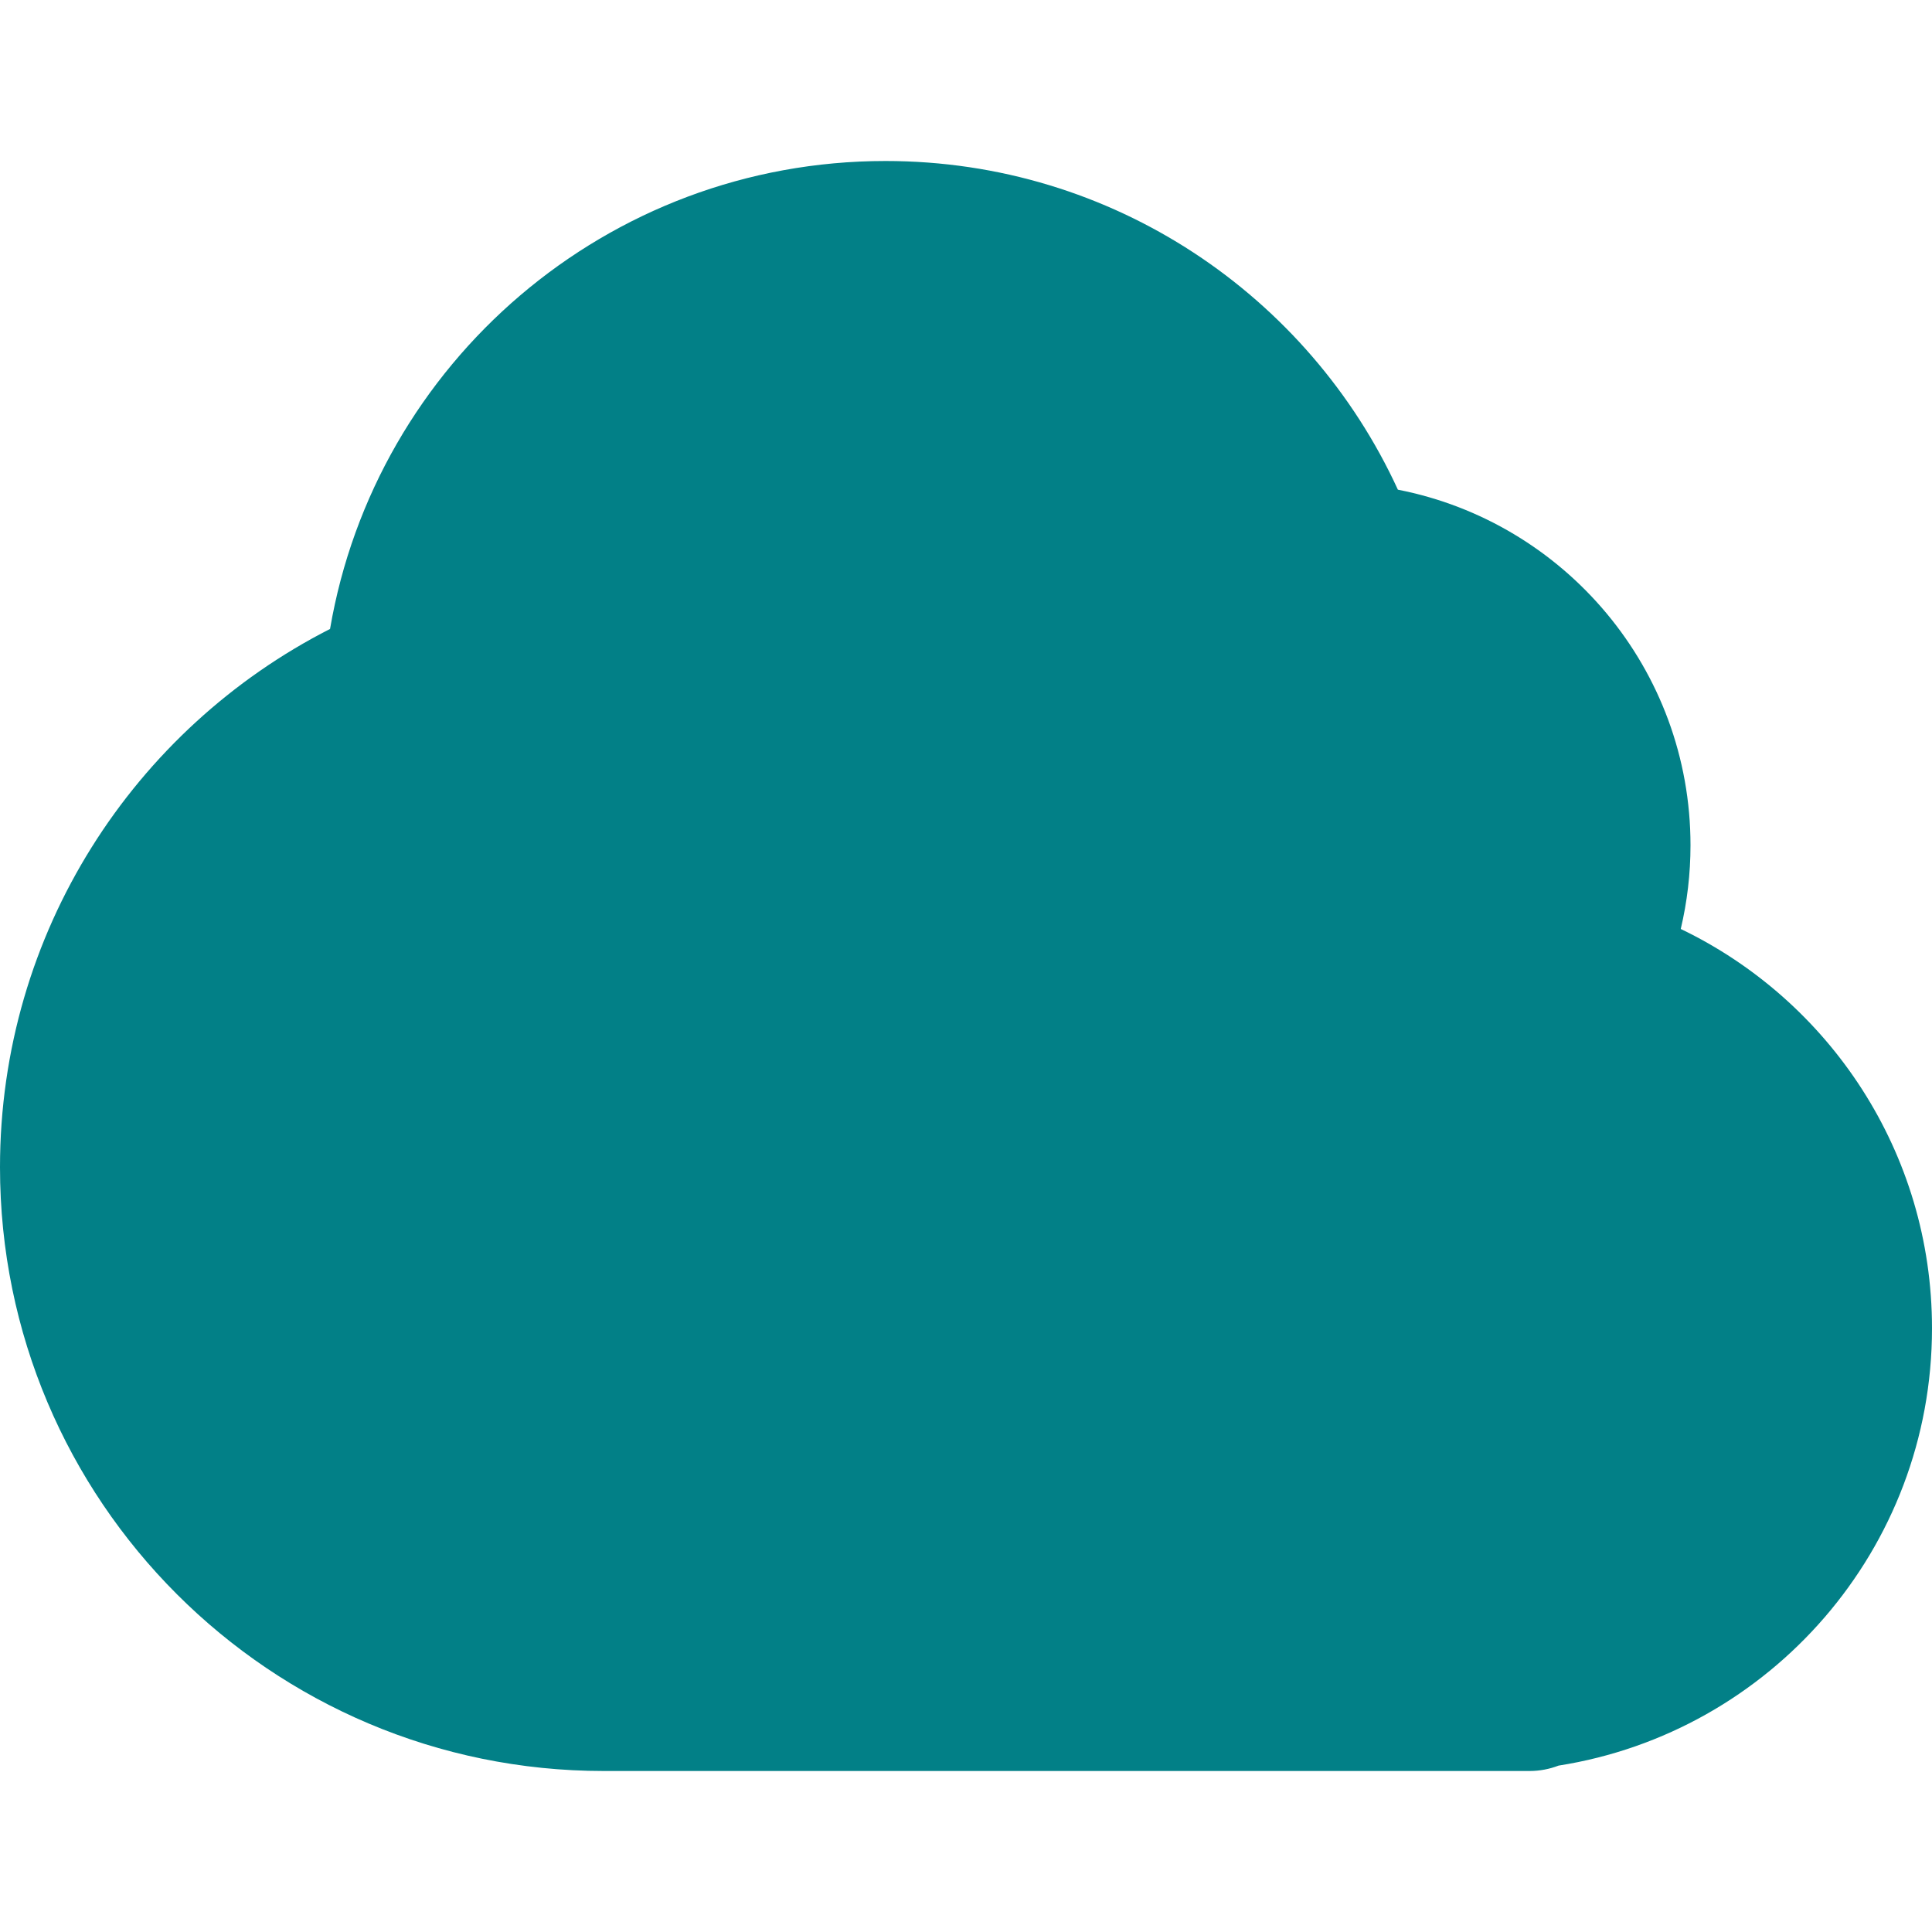
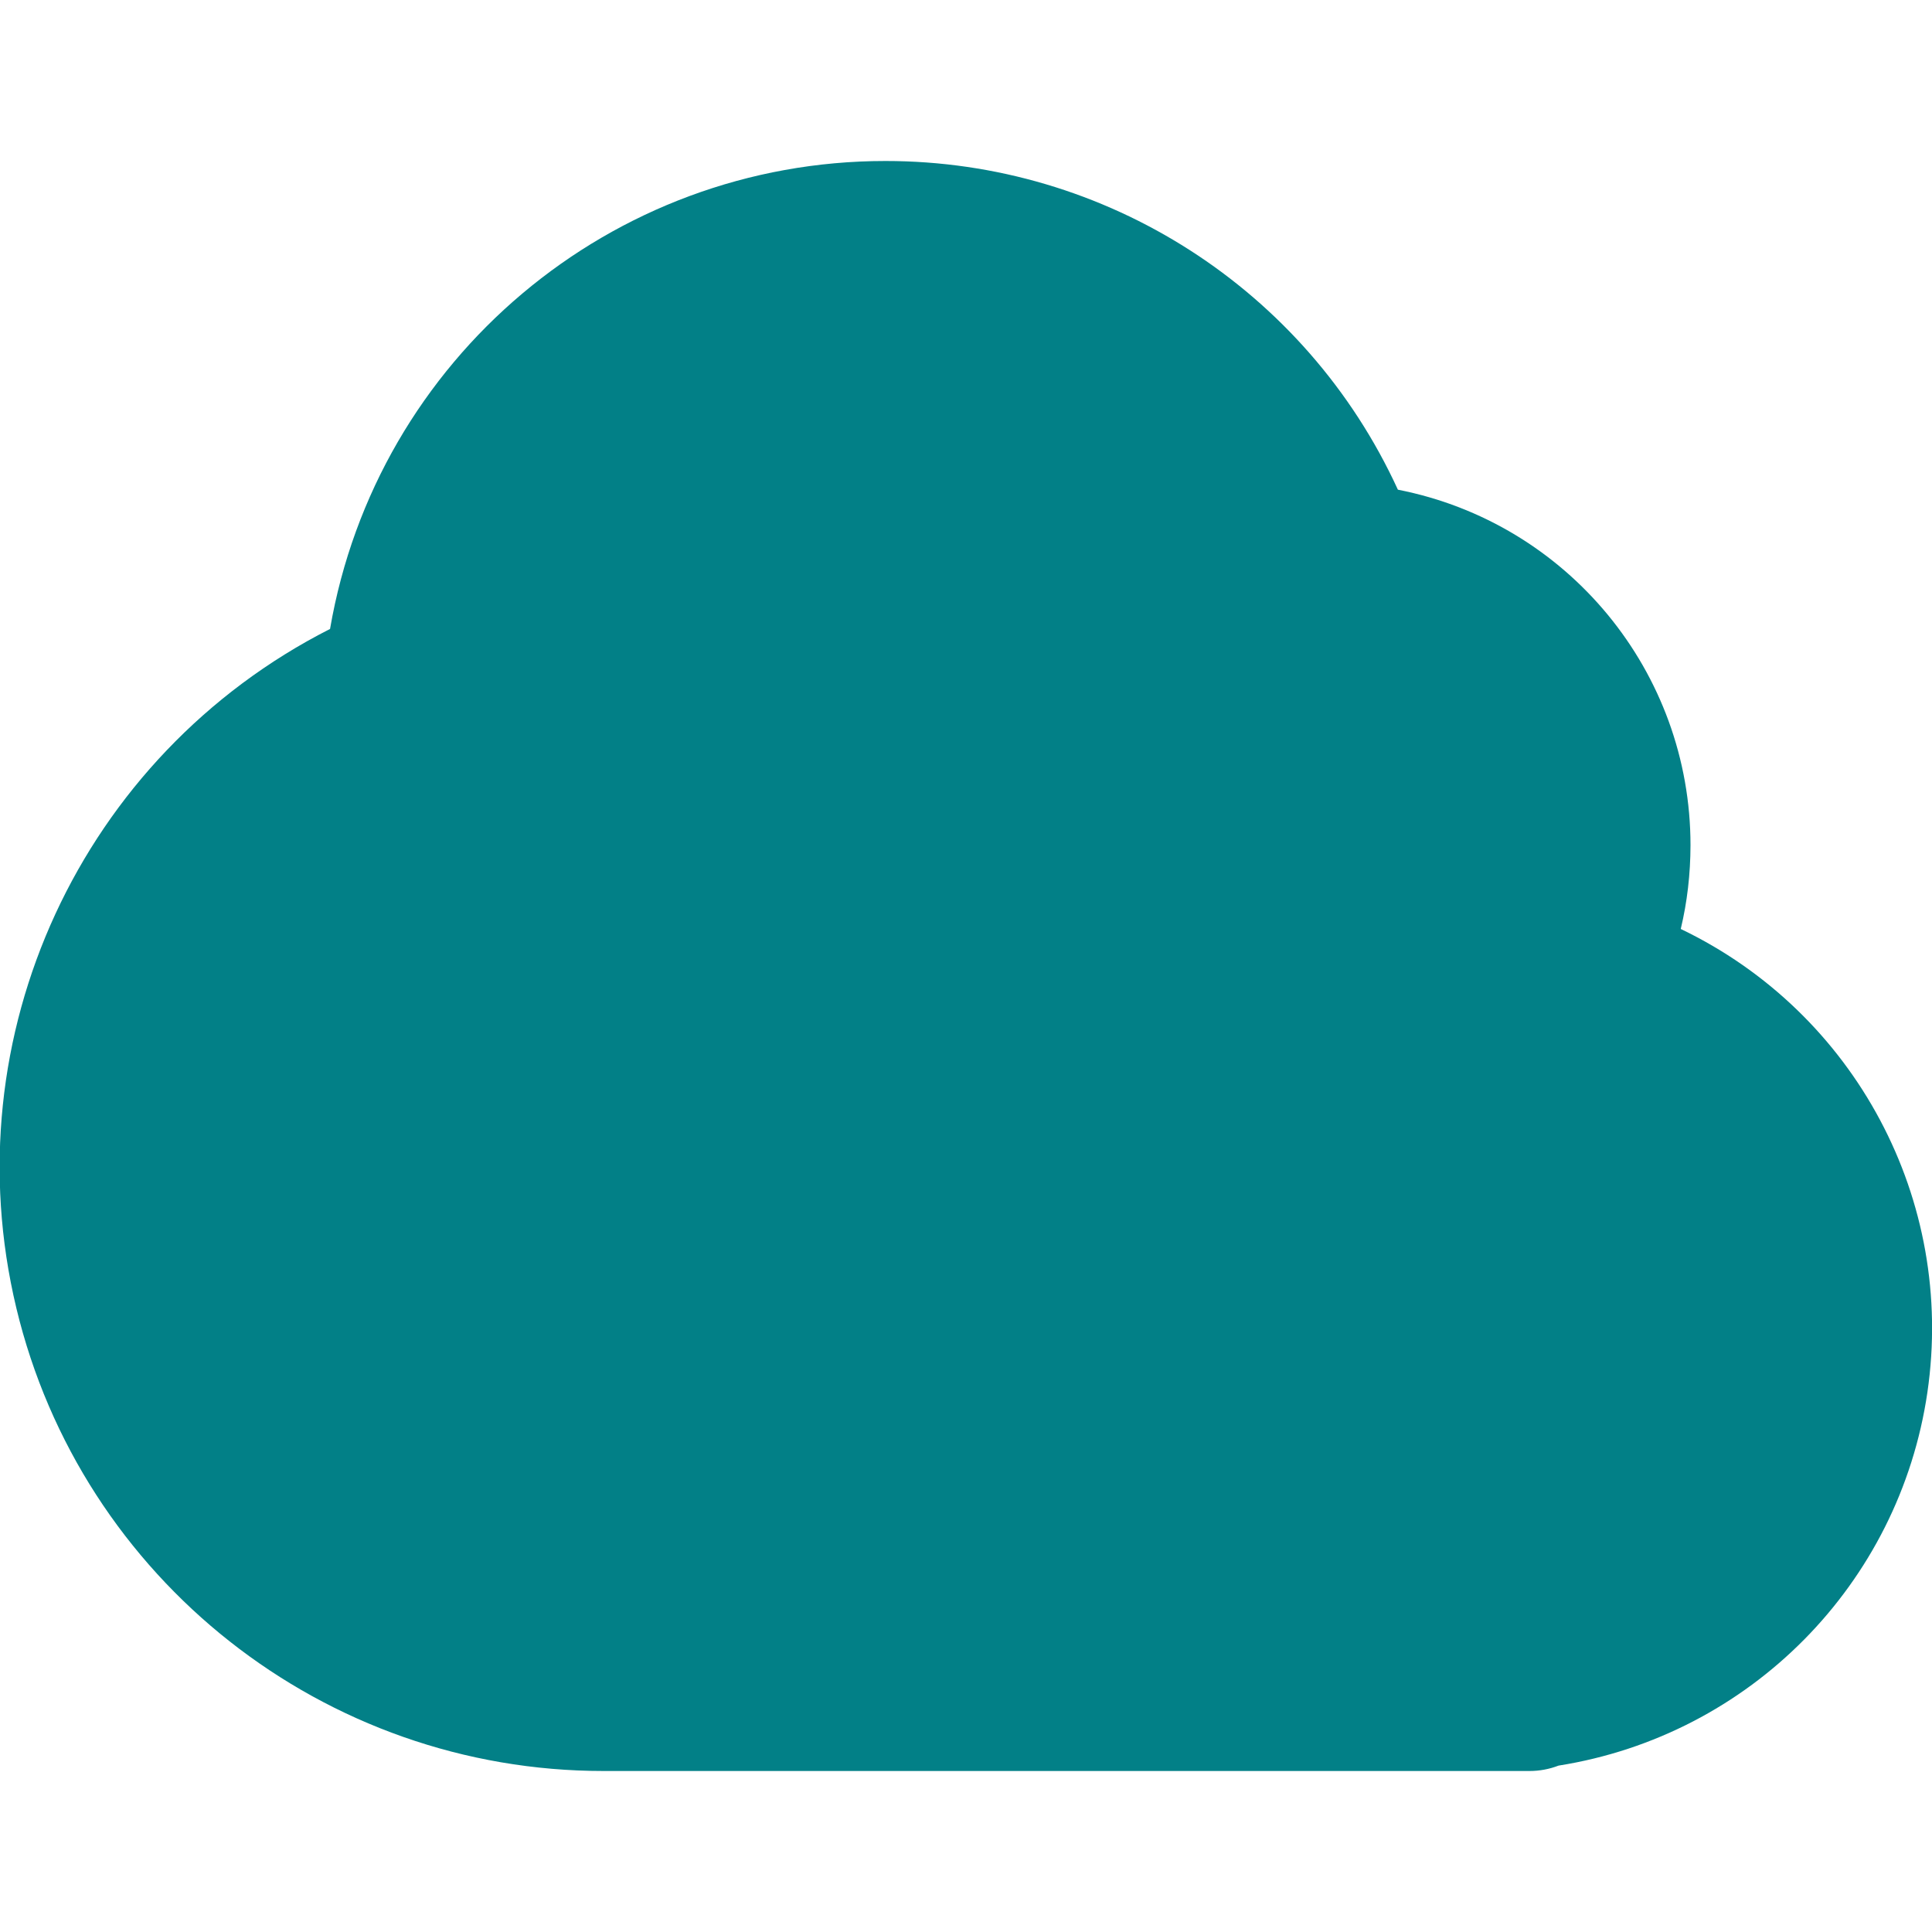
- <svg xmlns="http://www.w3.org/2000/svg" width="24" height="24" viewBox="0 0 24 24" fill="none">
-   <path d="M11 2C7.538 2 4.664 4.512 4.1 7.813C1.668 9.052 0 11.58 0 14.5C0 18.642 3.358 22 7.5 22H19C19.127 22 19.249 21.976 19.361 21.933C21.99 21.519 24 19.245 24 16.5C24 14.314 22.725 12.427 20.879 11.54C20.958 11.206 21 10.857 21 10.5C21 8.311 19.437 6.487 17.365 6.083C16.259 3.675 13.826 2 11 2Z" fill="#028087" />
+ <svg xmlns="http://www.w3.org/2000/svg" width="24" height="24" fill="none" viewBox="0 0 24 24">
+   <path fill="#028087" d="M11 2a7 7 0 0 0-6.9 5.813A7.5 7.5 0 0 0 7.5 22H19a1 1 0 0 0 .361-.067 5.501 5.501 0 0 0 1.518-10.393q.12-.502.121-1.04a4.5 4.5 0 0 0-3.635-4.417A7 7 0 0 0 11 2" />
</svg>
